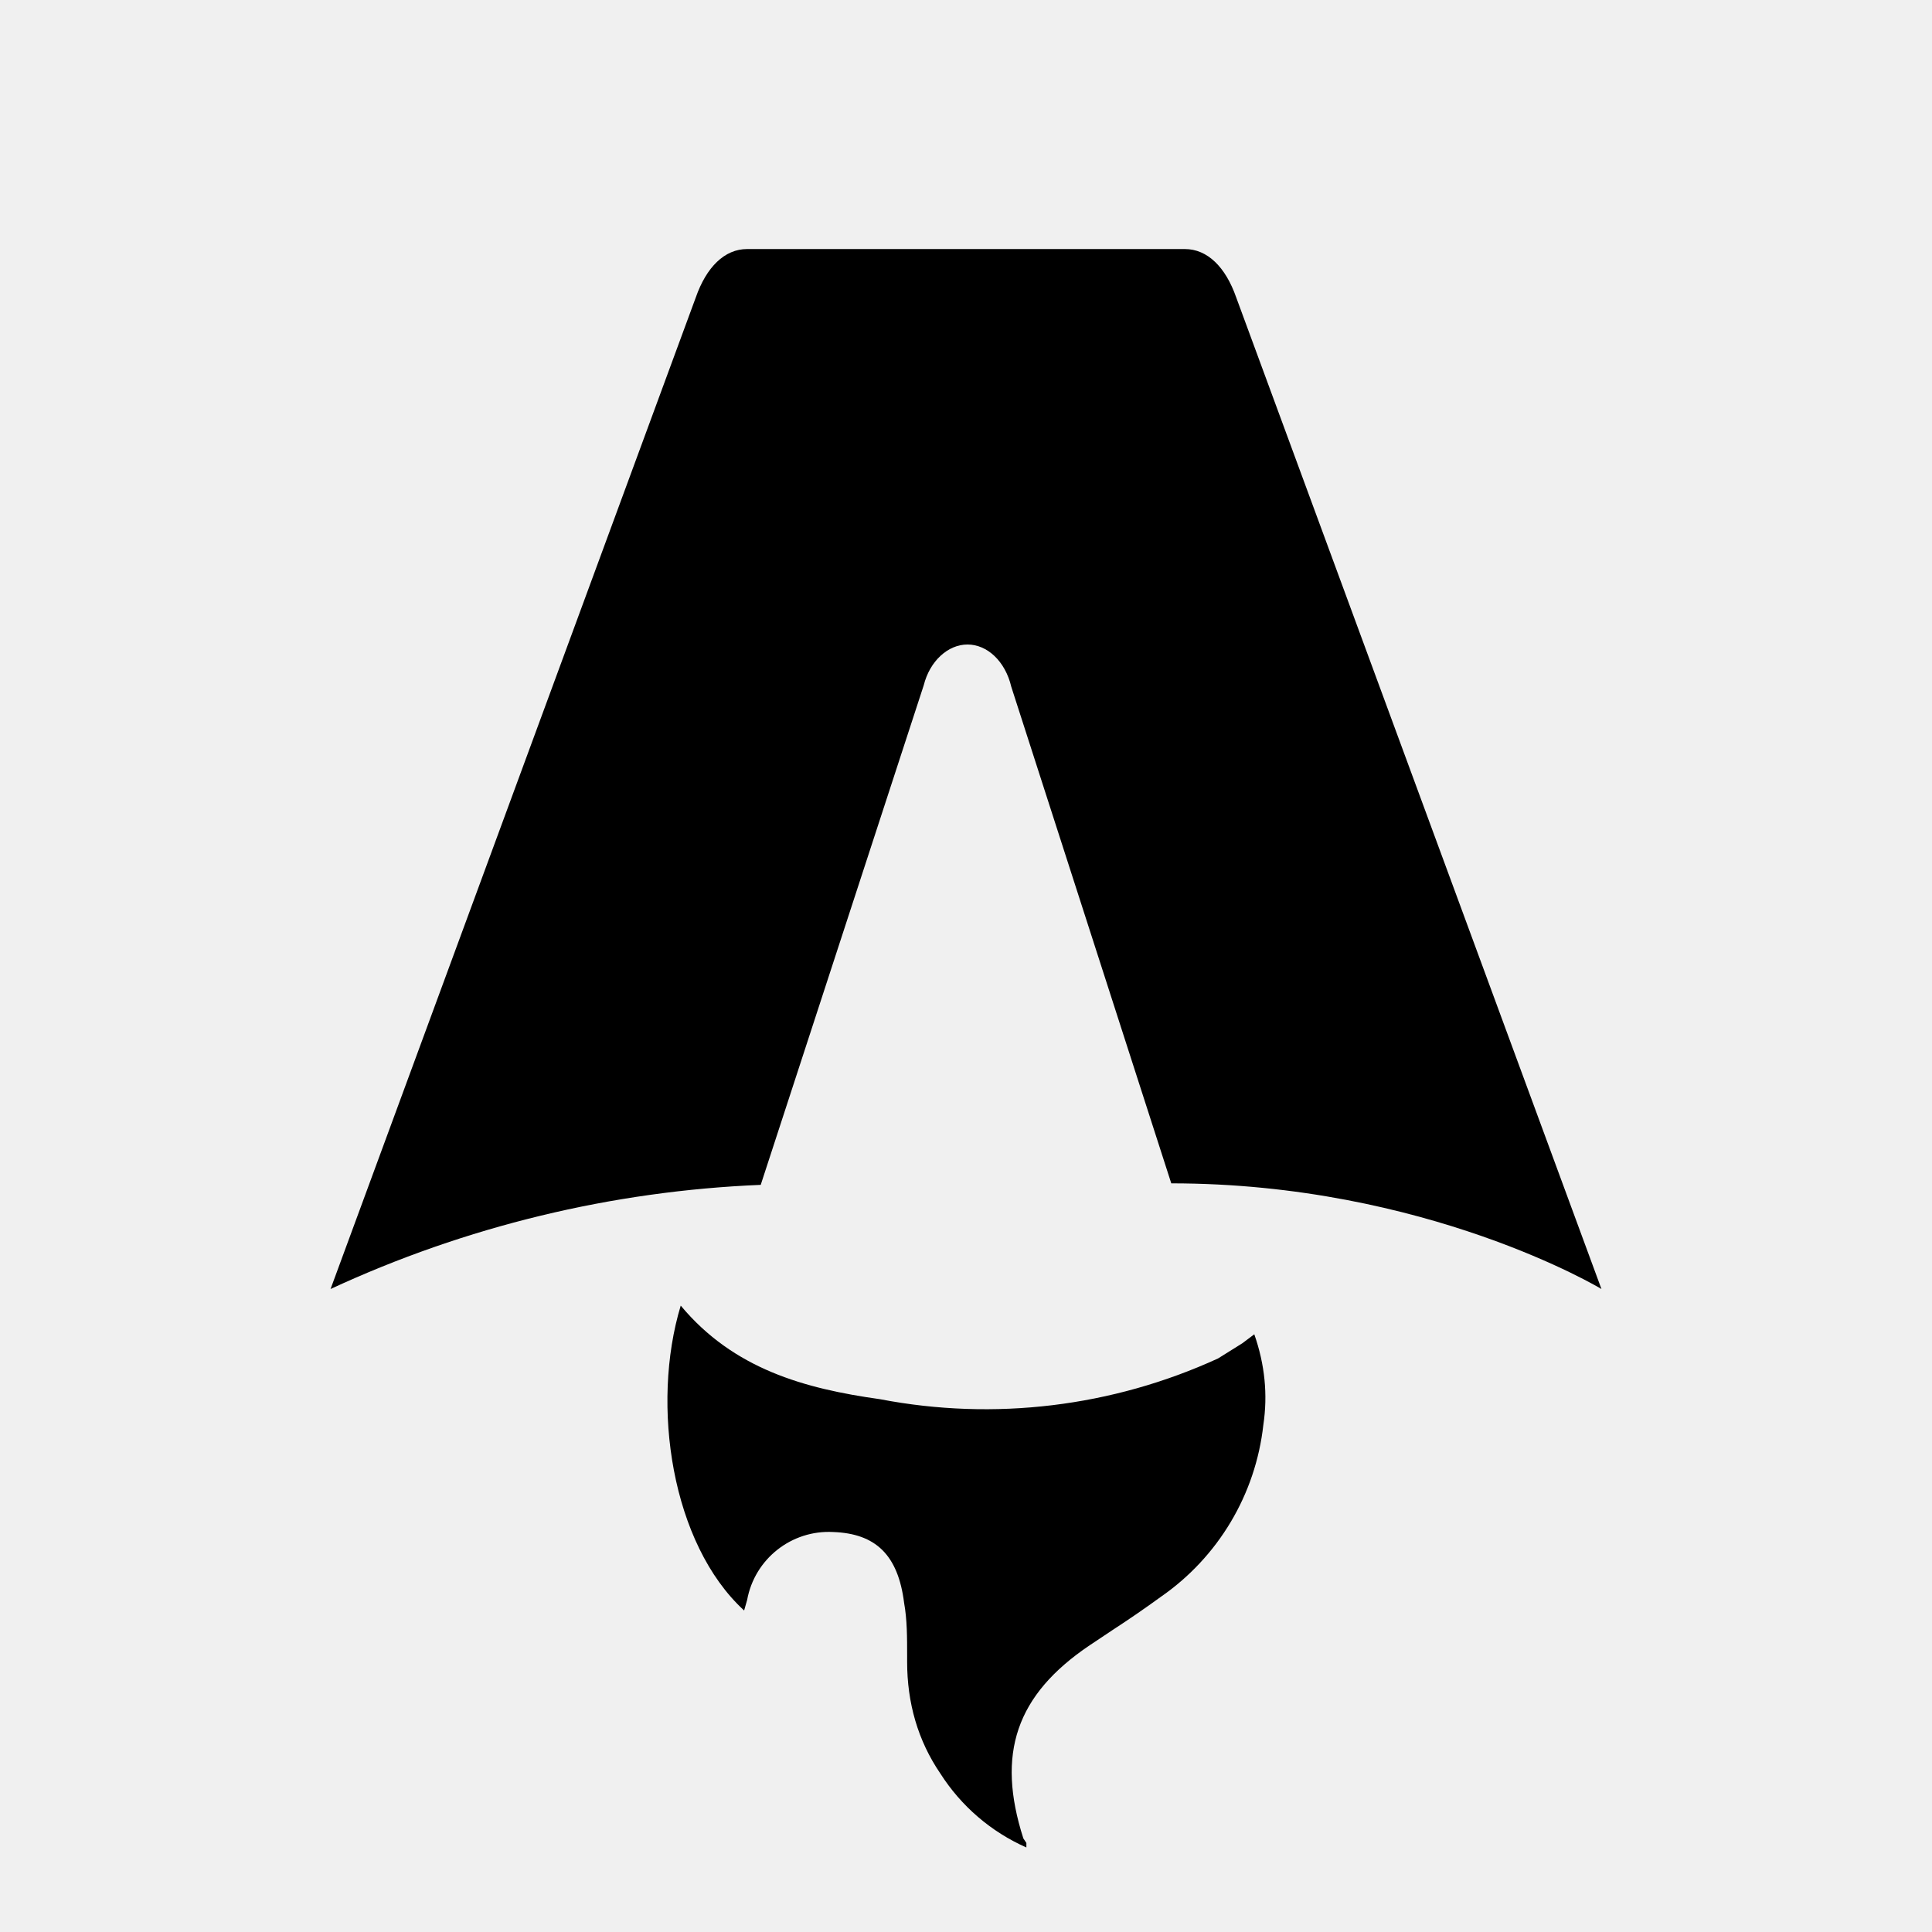
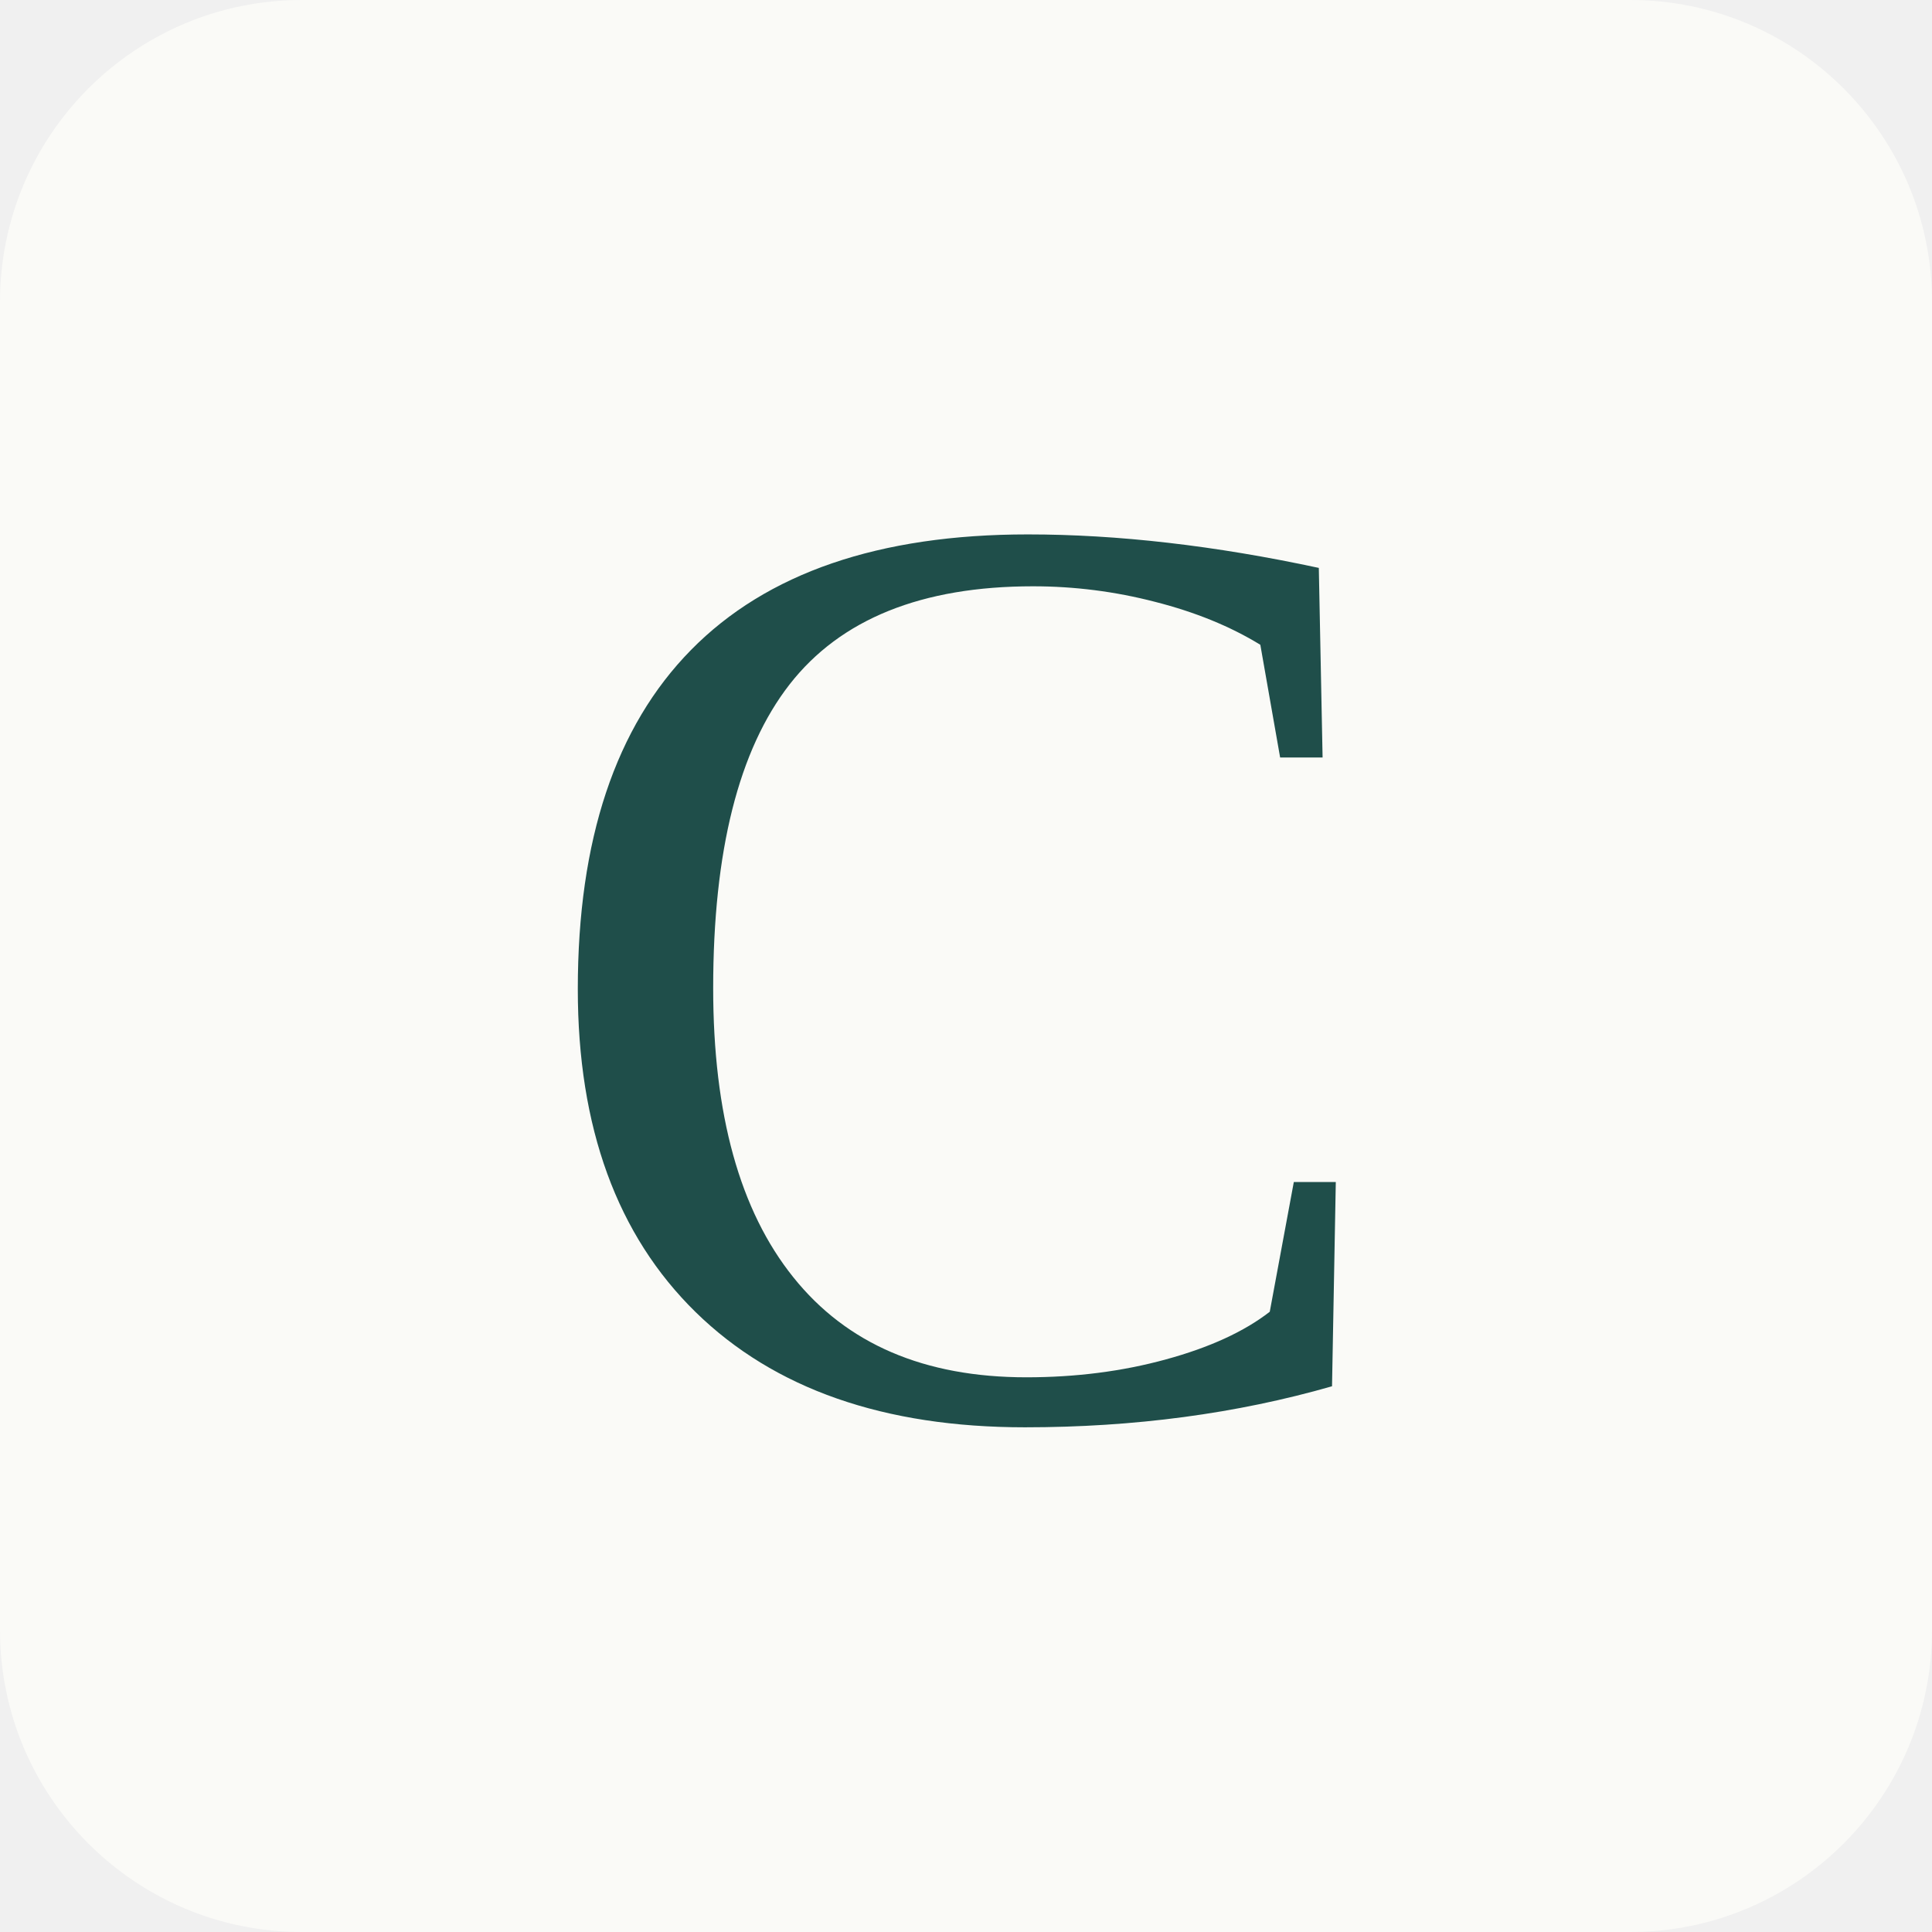
- <svg xmlns="http://www.w3.org/2000/svg" fill="none" viewBox="0 0 128 128">
-   <path d="M50.4 78.5a75.1 75.1 0 0 0-28.5 6.9l24.2-65.7c.7-2 1.9-3.2 3.4-3.2h29c1.5 0 2.7 1.2 3.4 3.2l24.2 65.7s-11.6-7-28.5-7L67 45.5c-.4-1.7-1.6-2.8-2.9-2.8-1.3 0-2.5 1.1-2.9 2.7L50.4 78.5Zm-1.1 28.2Zm-4.2-20.2c-2 6.6-.6 15.8 4.2 20.2a17.5 17.5 0 0 1 .2-.7 5.5 5.5 0 0 1 5.7-4.5c2.8.1 4.3 1.5 4.7 4.7.2 1.1.2 2.3.2 3.5v.4c0 2.7.7 5.2 2.2 7.4a13 13 0 0 0 5.7 4.9v-.3l-.2-.3c-1.8-5.6-.5-9.5 4.4-12.8l1.5-1a73 73 0 0 0 3.2-2.2 16 16 0 0 0 6.8-11.4c.3-2 .1-4-.6-6l-.8.6-1.6 1a37 37 0 0 1-22.4 2.7c-5-.7-9.7-2-13.2-6.2Z" />
-   <style>
-         path { fill: #000; }
-         @media (prefers-color-scheme: dark) {
-             path { fill: #FFF; }
-         }
-     </style>
+ <svg xmlns="http://www.w3.org/2000/svg" viewBox="0 0 64 64">
+   <rect width="64" height="64" rx="10" fill="#FAFAF7" />
+   <text x="50%" y="50%" text-anchor="middle" dominant-baseline="central" font-family="Georgia, 'Times New Roman', serif" font-size="44" font-weight="500" fill="#1F4E4A" letter-spacing="-0.02em">C</text>
</svg>
